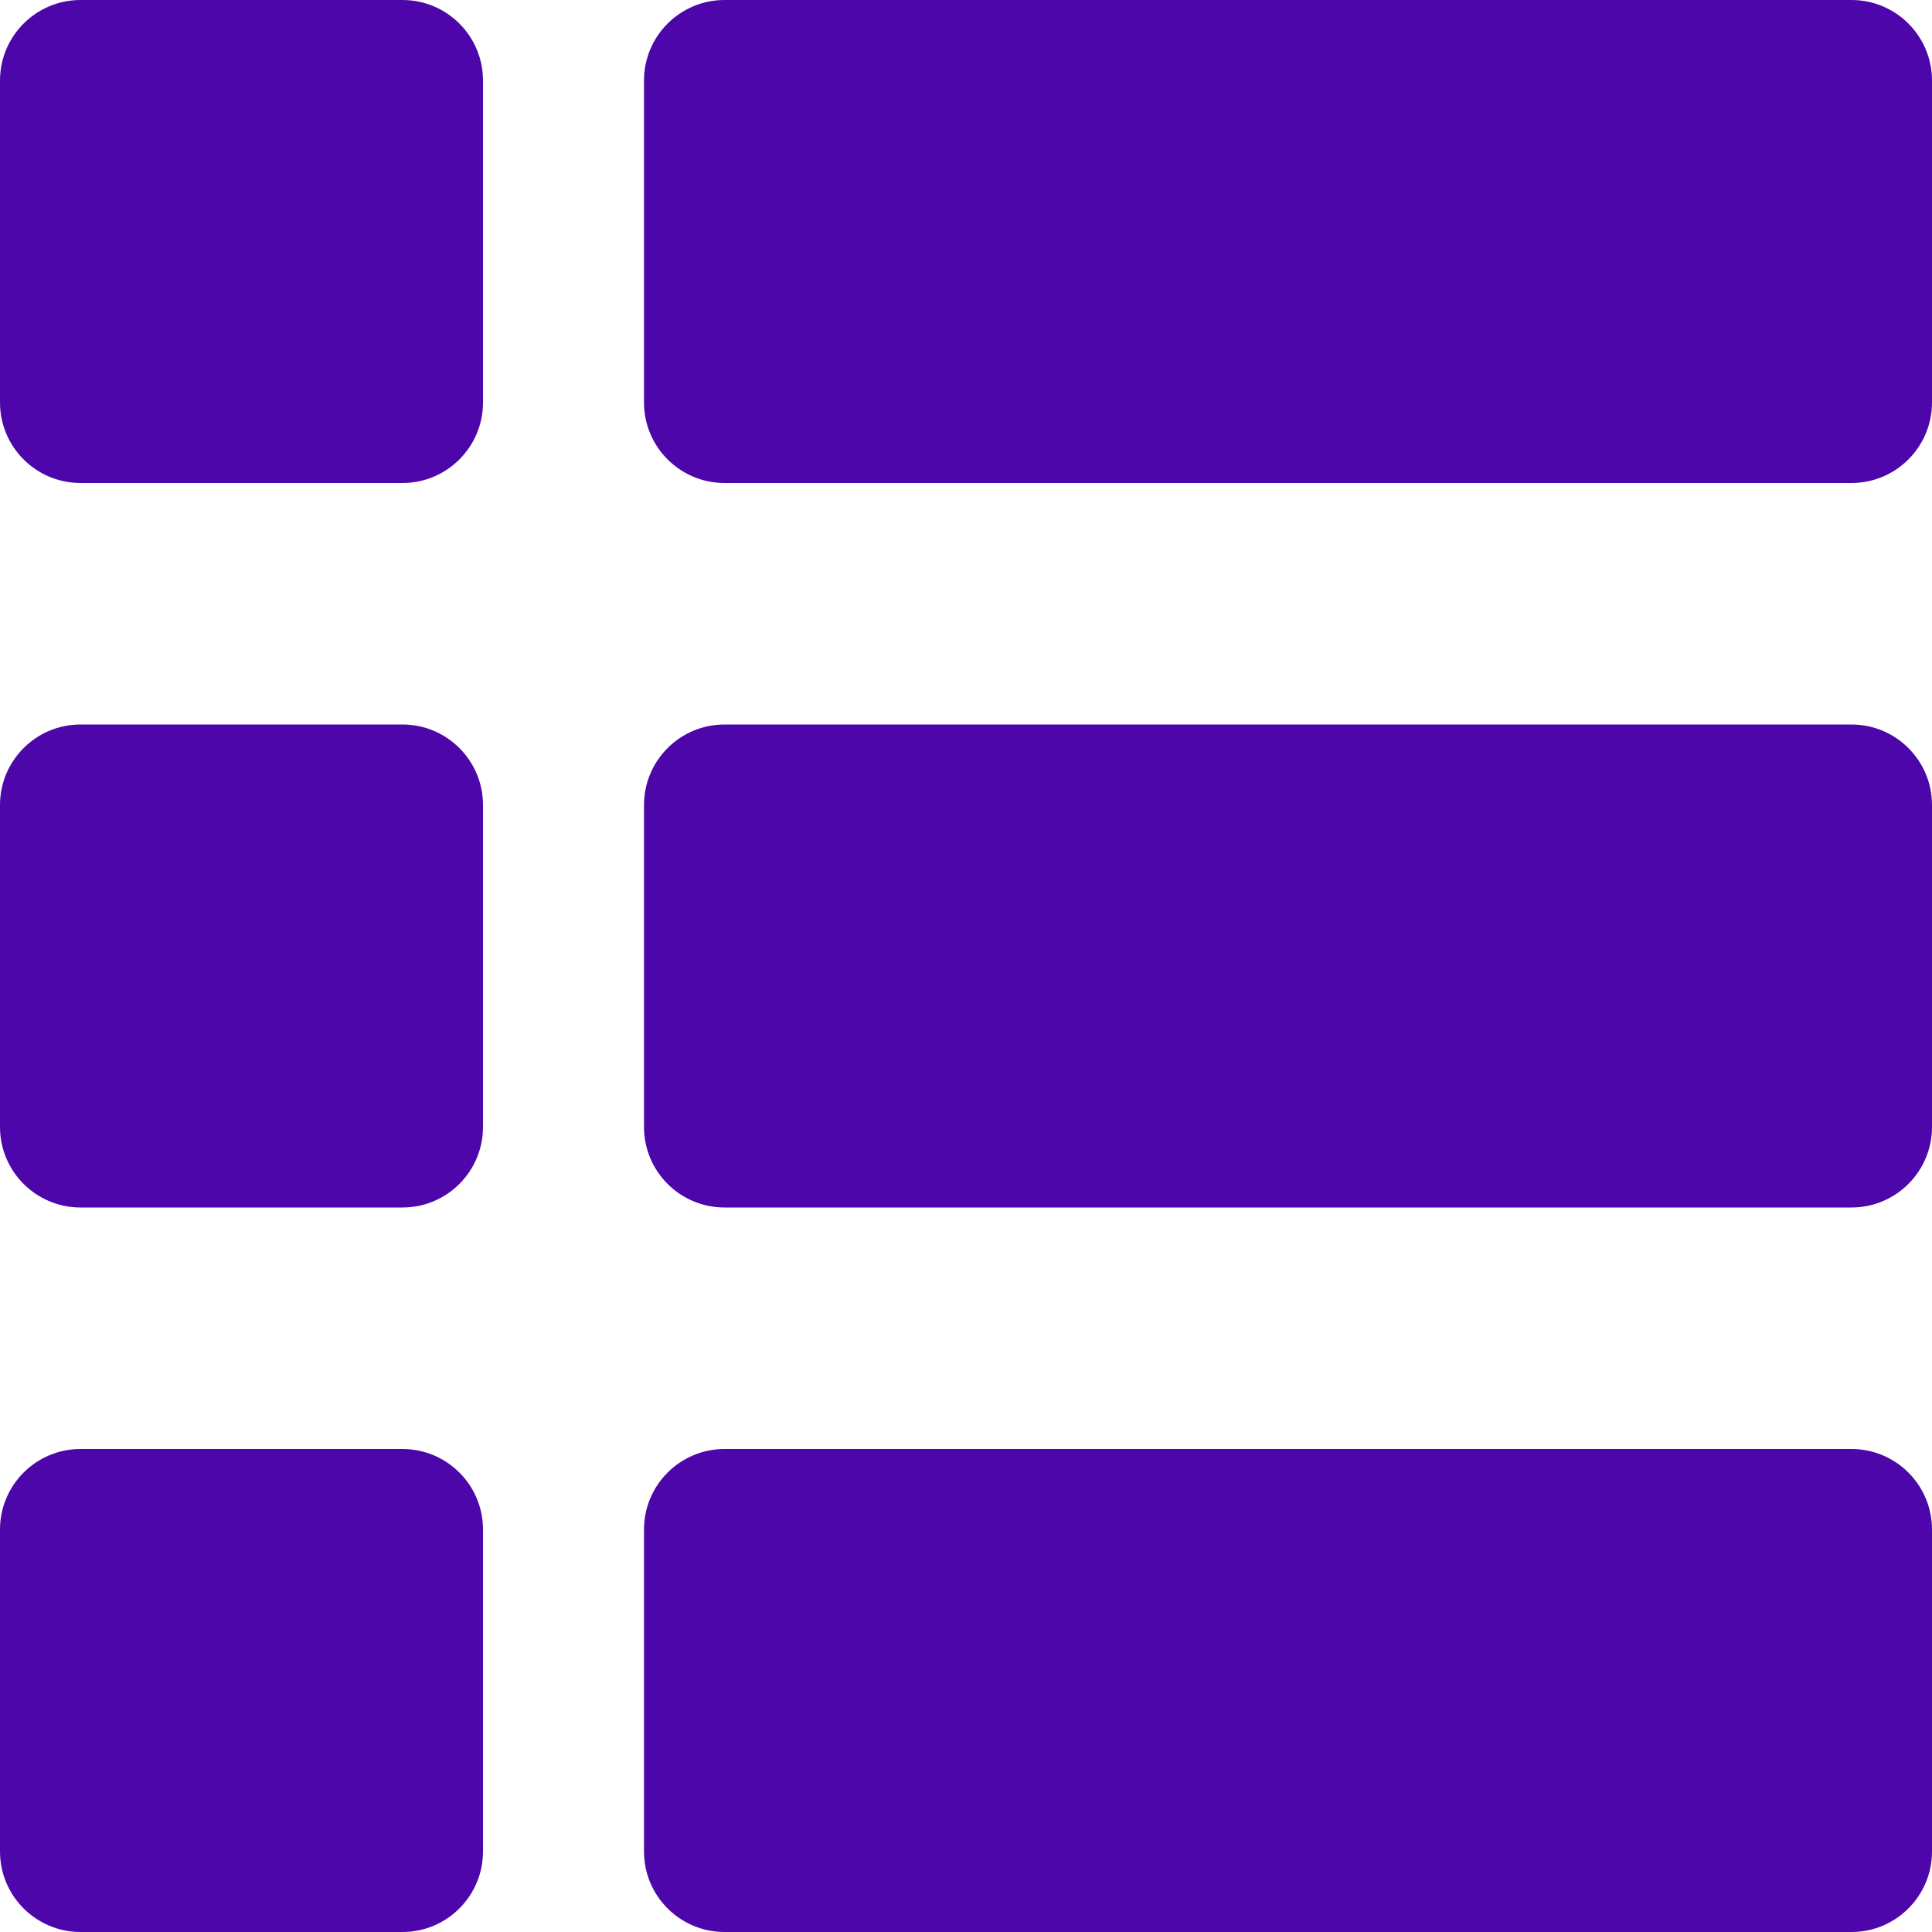
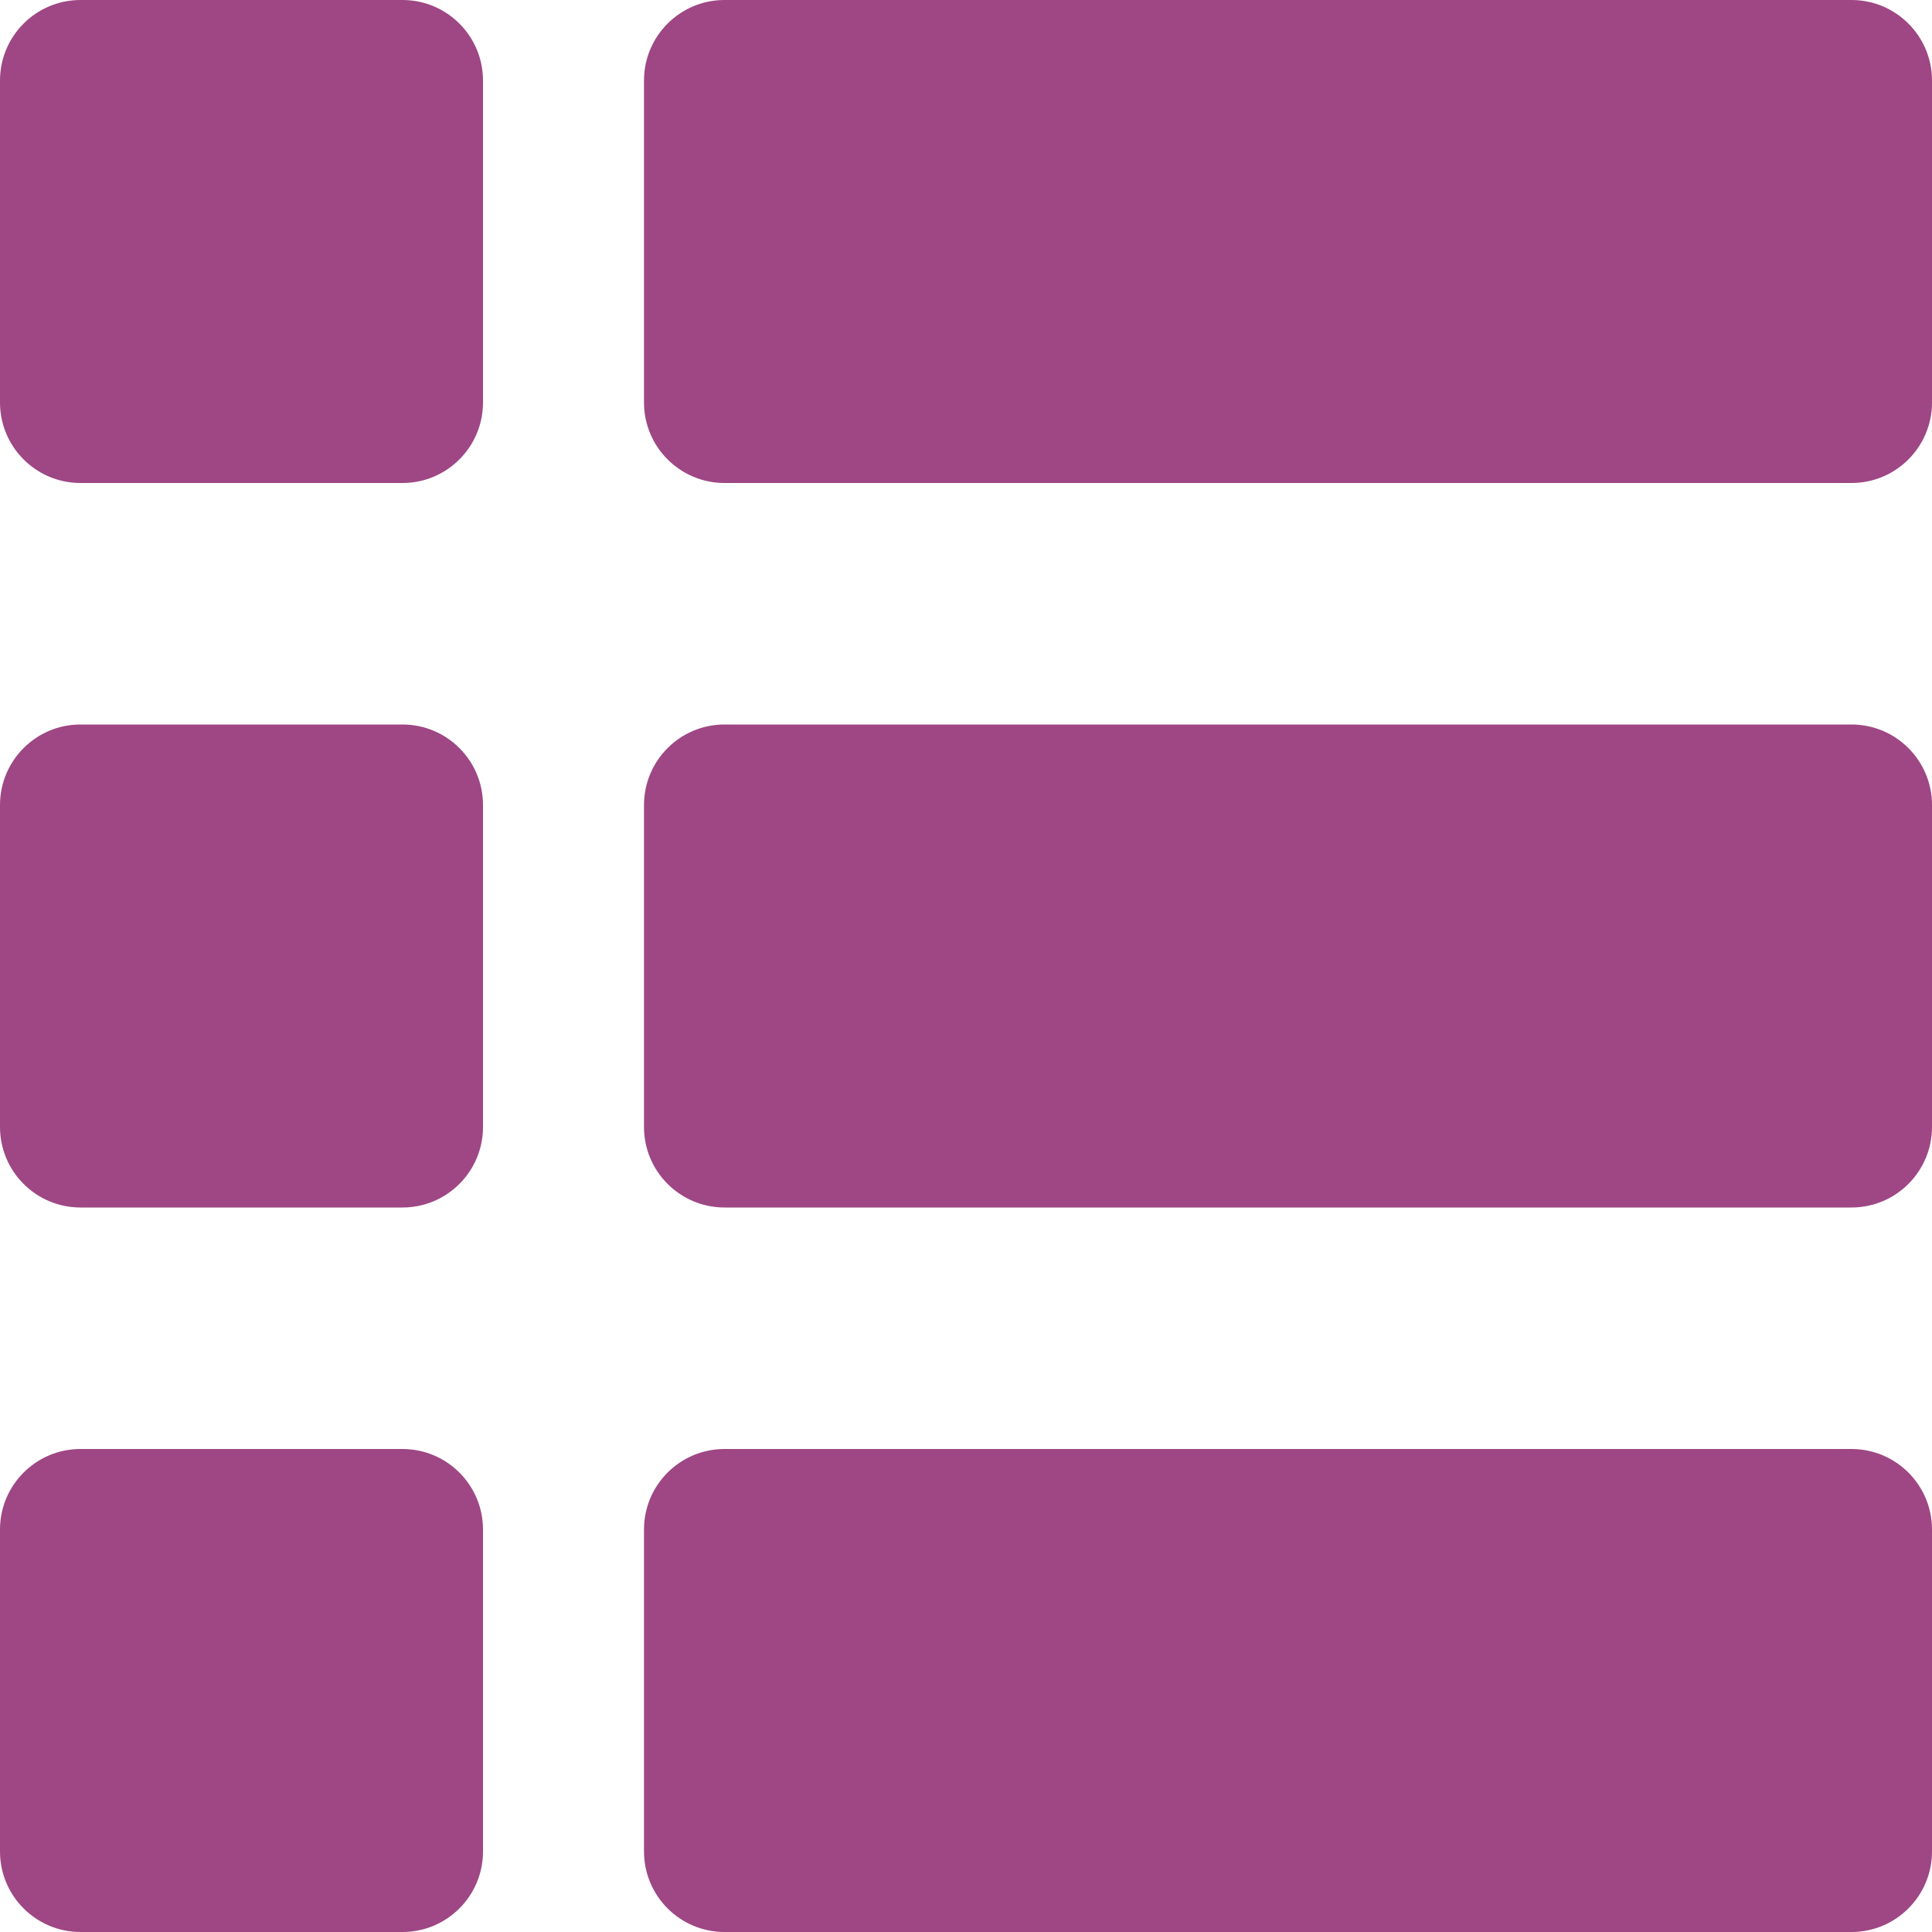
- <svg xmlns="http://www.w3.org/2000/svg" enable-background="new 0 0 24 24" height="512" viewBox="0 0 24 24" width="512" fill="#4D06A9">
-   <path d="m5 0h-4c-.552 0-1 .448-1 1v4c0 .552.448 1 1 1h4c.552 0 1-.448 1-1v-4c0-.552-.448-1-1-1z" fill="#4D06A9" />
-   <path d="m23 0h-14c-.552 0-1 .448-1 1v4c0 .552.448 1 1 1h14c.552 0 1-.448 1-1v-4c0-.552-.448-1-1-1z" fill="#4D06A9" />
-   <path d="m5 9h-4c-.552 0-1 .448-1 1v4c0 .552.448 1 1 1h4c.552 0 1-.448 1-1v-4c0-.552-.448-1-1-1z" fill="#4D06A9" />
-   <path d="m23 9h-14c-.552 0-1 .448-1 1v4c0 .552.448 1 1 1h14c.552 0 1-.448 1-1v-4c0-.552-.448-1-1-1z" fill="#4D06A9" />
-   <path d="m5 18h-4c-.552 0-1 .448-1 1v4c0 .552.448 1 1 1h4c.552 0 1-.448 1-1v-4c0-.552-.448-1-1-1z" fill="#4D06A9" />
-   <path d="m23 18h-14c-.552 0-1 .448-1 1v4c0 .552.448 1 1 1h14c.552 0 1-.448 1-1v-4c0-.552-.448-1-1-1z" fill="#4D06A9" />
+ <svg xmlns="http://www.w3.org/2000/svg" enable-background="new 0 0 24 24" height="512" viewBox="0 0 24 24" width="512" fill="#9E4784">
+   <path d="m5 0h-4c-.552 0-1 .448-1 1v4c0 .552.448 1 1 1h4c.552 0 1-.448 1-1v-4c0-.552-.448-1-1-1z" fill="#9E4784" />
+   <path d="m23 0h-14c-.552 0-1 .448-1 1v4c0 .552.448 1 1 1h14c.552 0 1-.448 1-1v-4c0-.552-.448-1-1-1z" fill="#9E4784" />
+   <path d="m5 9h-4c-.552 0-1 .448-1 1v4c0 .552.448 1 1 1h4c.552 0 1-.448 1-1v-4c0-.552-.448-1-1-1z" fill="#9E4784" />
+   <path d="m23 9h-14c-.552 0-1 .448-1 1v4c0 .552.448 1 1 1h14c.552 0 1-.448 1-1v-4c0-.552-.448-1-1-1z" fill="#9E4784" />
+   <path d="m5 18h-4c-.552 0-1 .448-1 1v4c0 .552.448 1 1 1h4c.552 0 1-.448 1-1v-4c0-.552-.448-1-1-1z" fill="#9E4784" />
+   <path d="m23 18h-14c-.552 0-1 .448-1 1v4c0 .552.448 1 1 1h14c.552 0 1-.448 1-1v-4c0-.552-.448-1-1-1z" fill="#9E4784" />
</svg>
